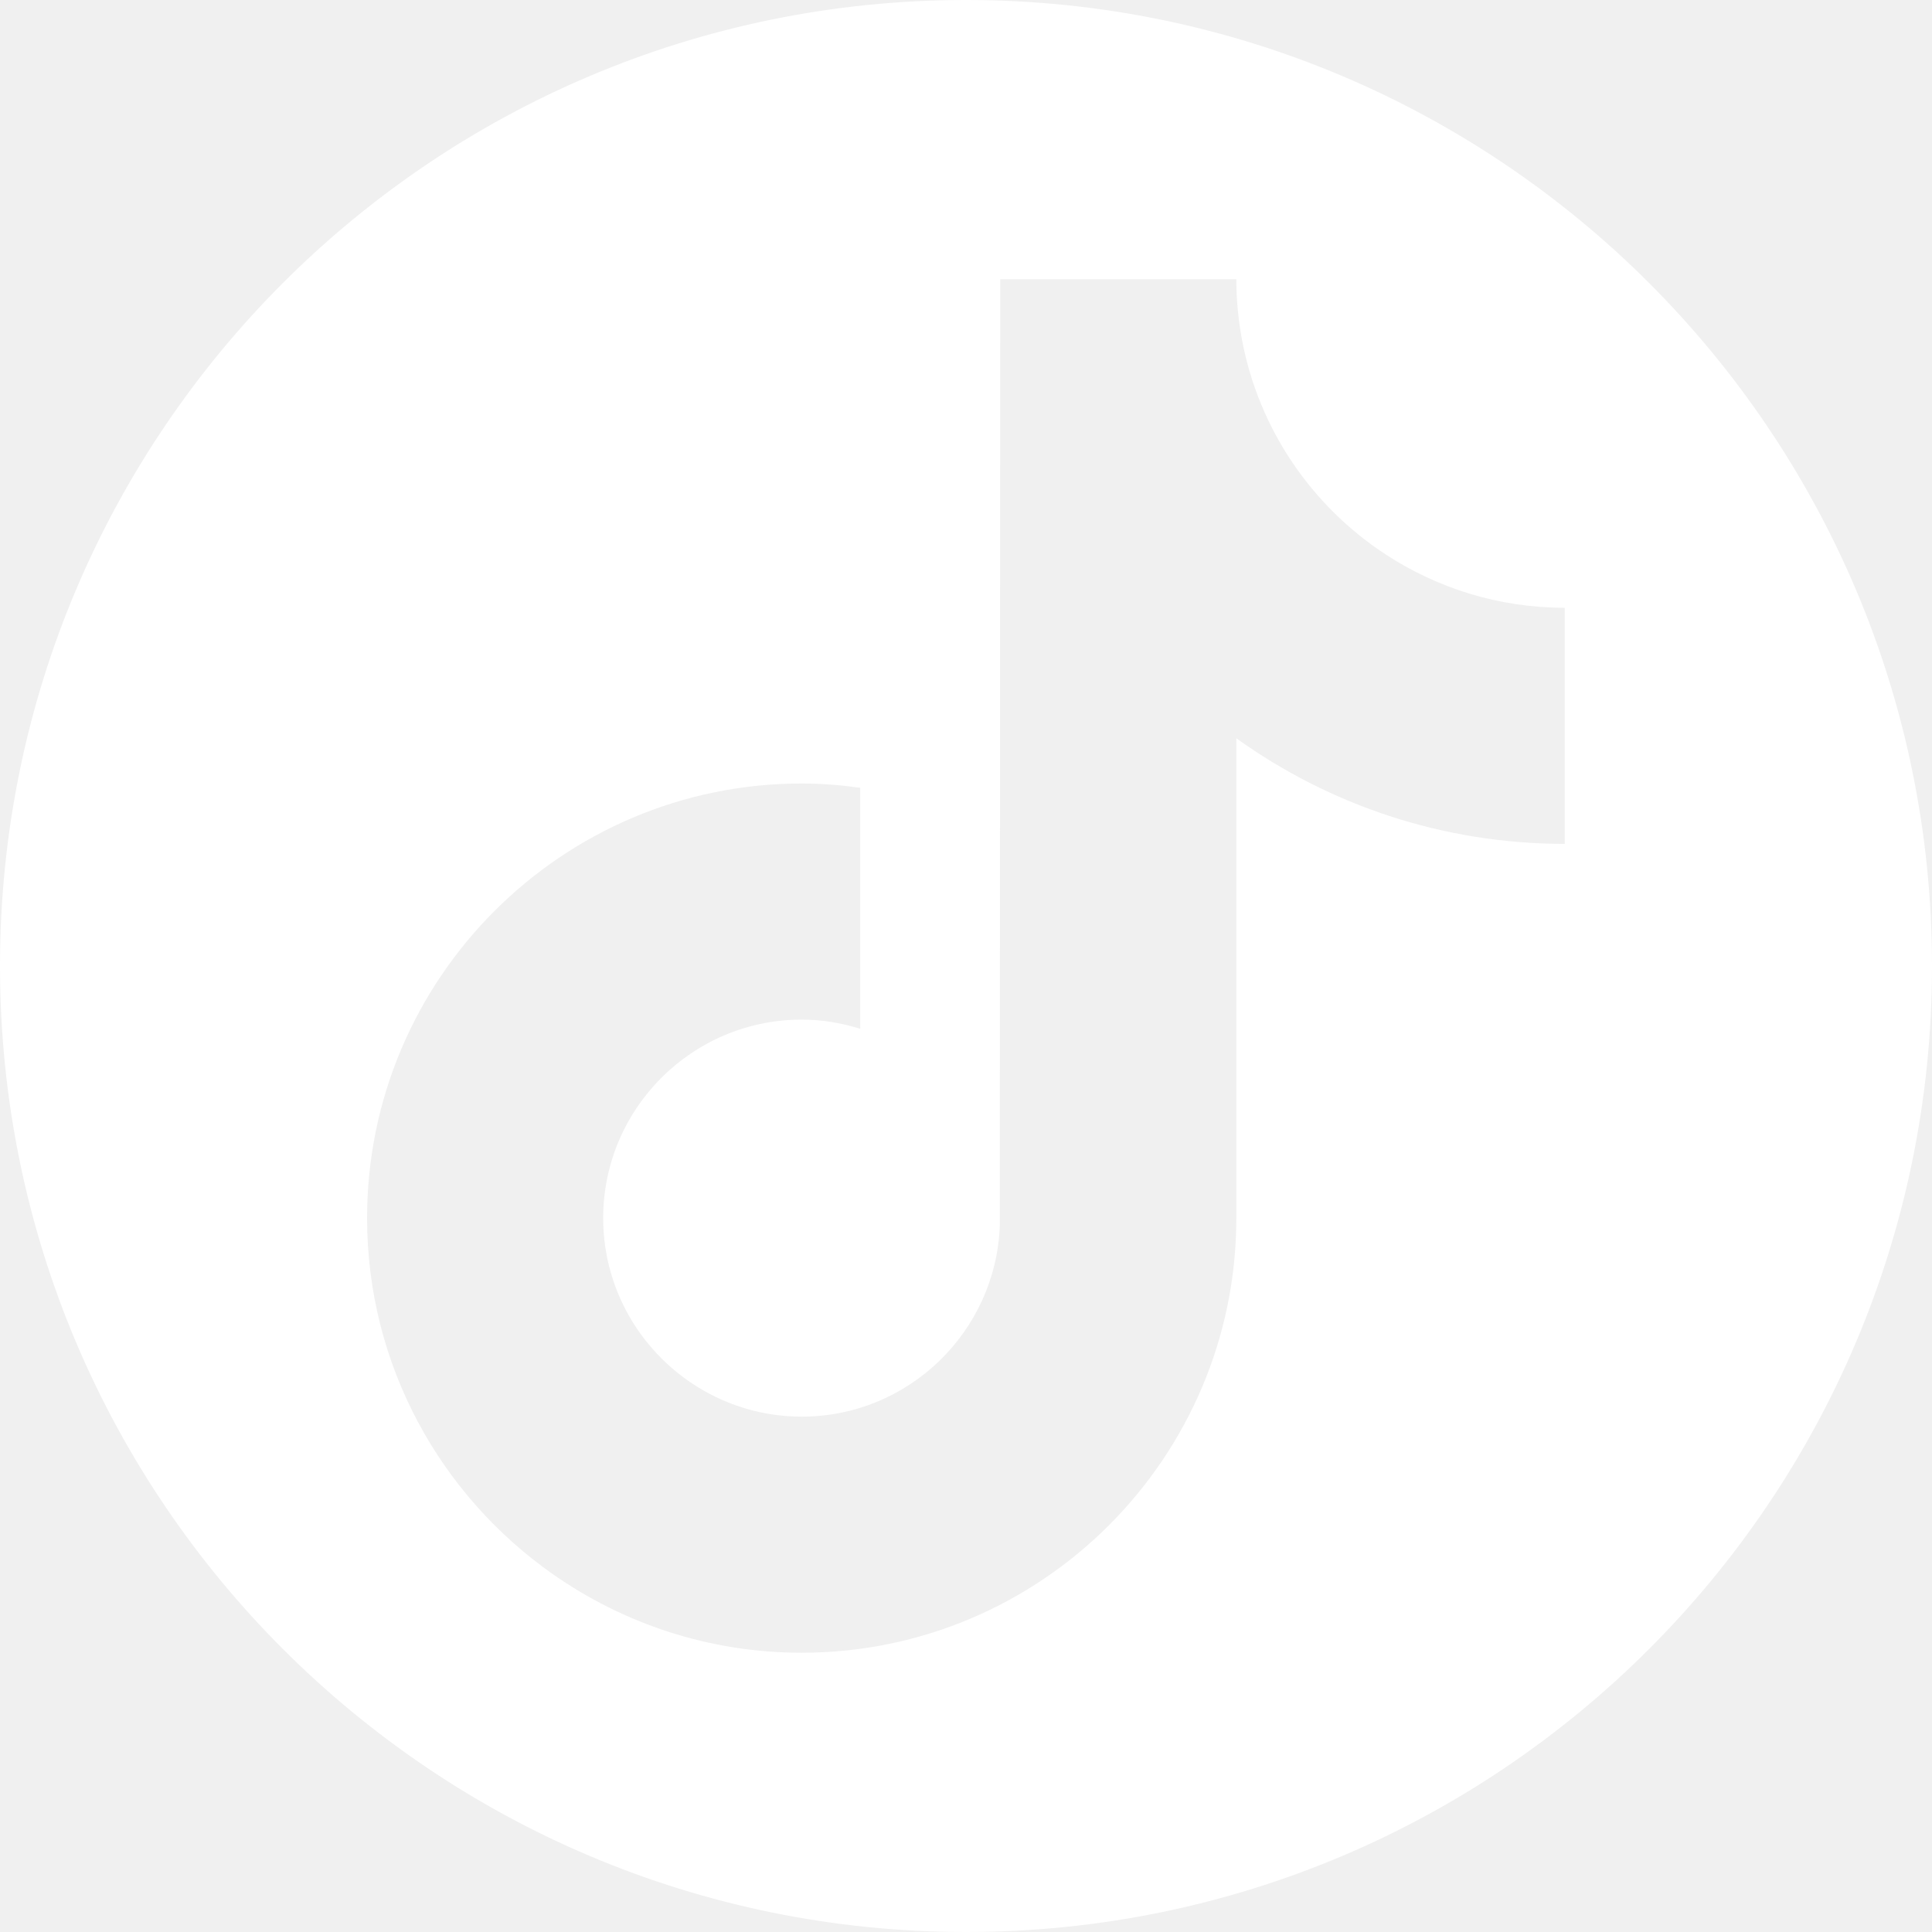
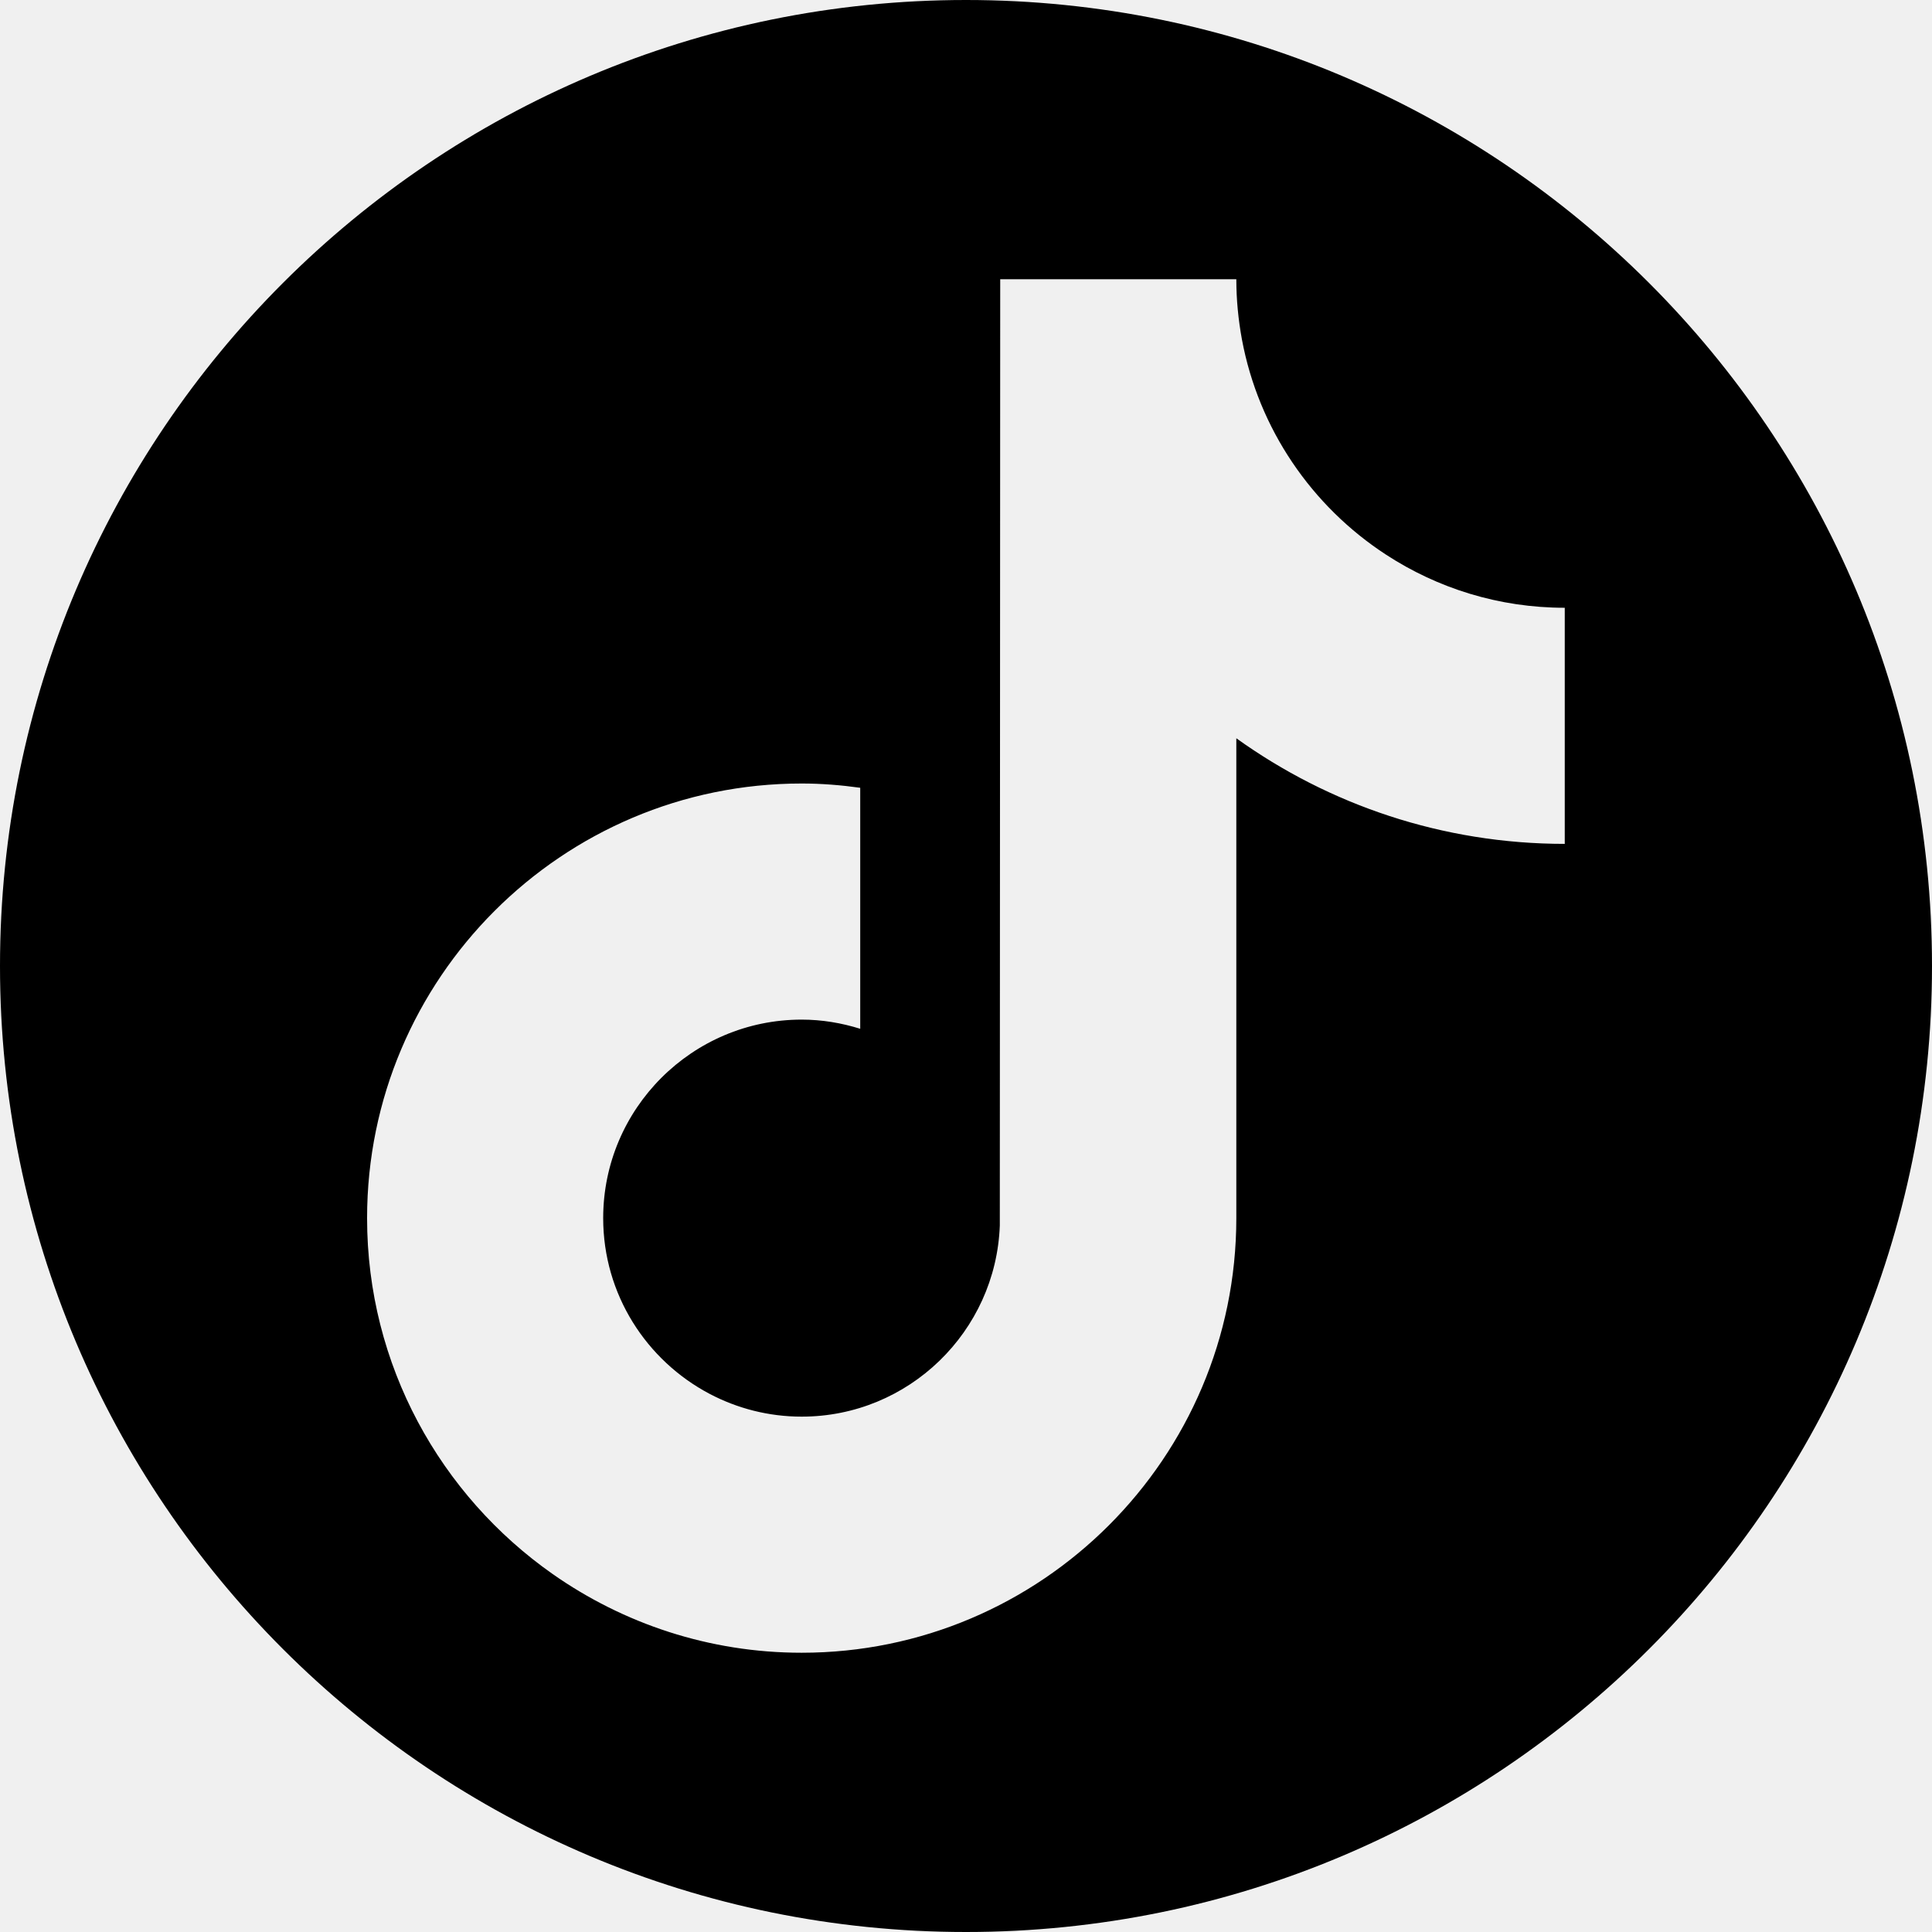
- <svg xmlns="http://www.w3.org/2000/svg" id="Capa_34" fill="white" data-name="Capa 34" viewBox="0 0 24 24">
+ <svg xmlns="http://www.w3.org/2000/svg" id="Capa_34" fill="black" data-name="Capa 34" viewBox="0 0 24 24">
  <path d="m12,0C5.373,0,0,5.373,0,12s5.373,12,12,12,12-5.373,12-12S18.627,0,12,0h0Zm7.439,10.483c-1.52,0-2.93-.486-4.081-1.312v5.961c0,2.977-2.422,5.399-5.399,5.399-1.151,0-2.217-.363-3.094-.978-1.393-.978-2.305-2.594-2.305-4.421,0-2.977,2.422-5.399,5.399-5.399.247,0,.489.02.727.053v2.994c-.23-.072-.474-.114-.727-.114-1.36,0-2.466,1.106-2.466,2.466,0,.947.537,1.769,1.322,2.183.342.18.731.283,1.144.283,1.329,0,2.412-1.057,2.461-2.373l.005-11.756h2.933c0,.254.025.503.069.744.207,1.117.87,2.077,1.789,2.676.64.418,1.403.661,2.222.661v2.933Zm0,0" />
</svg>
